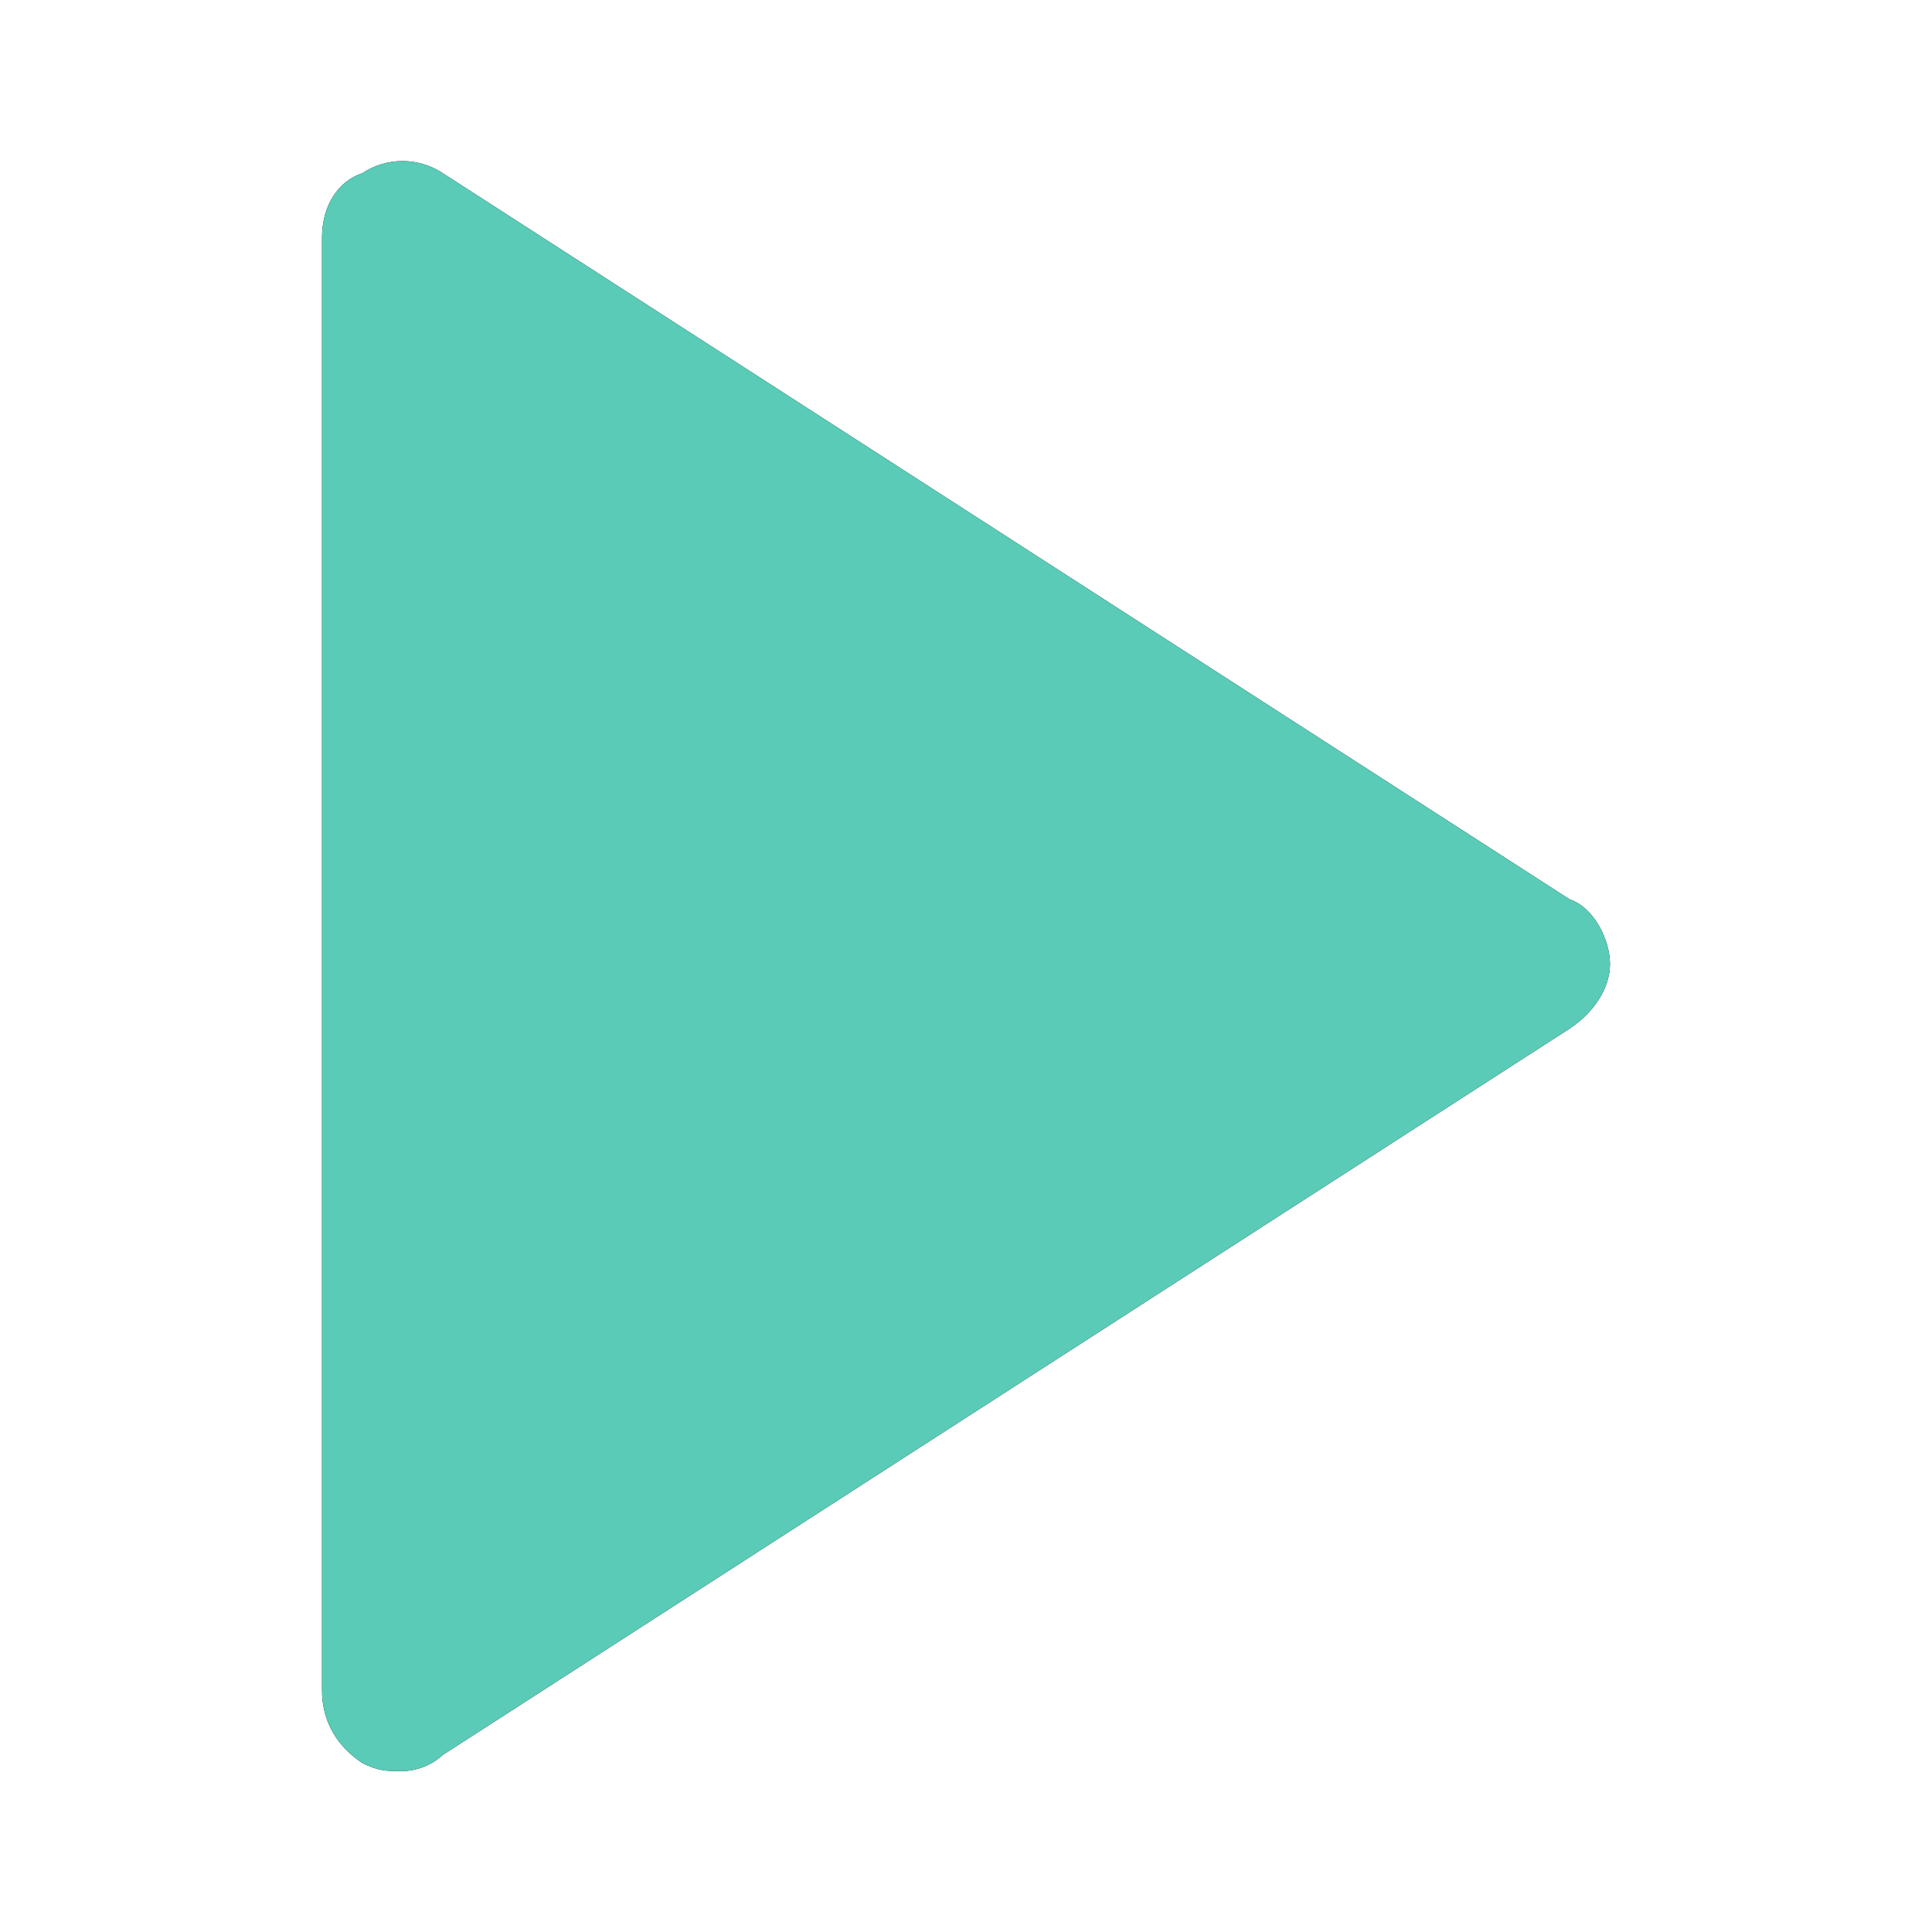
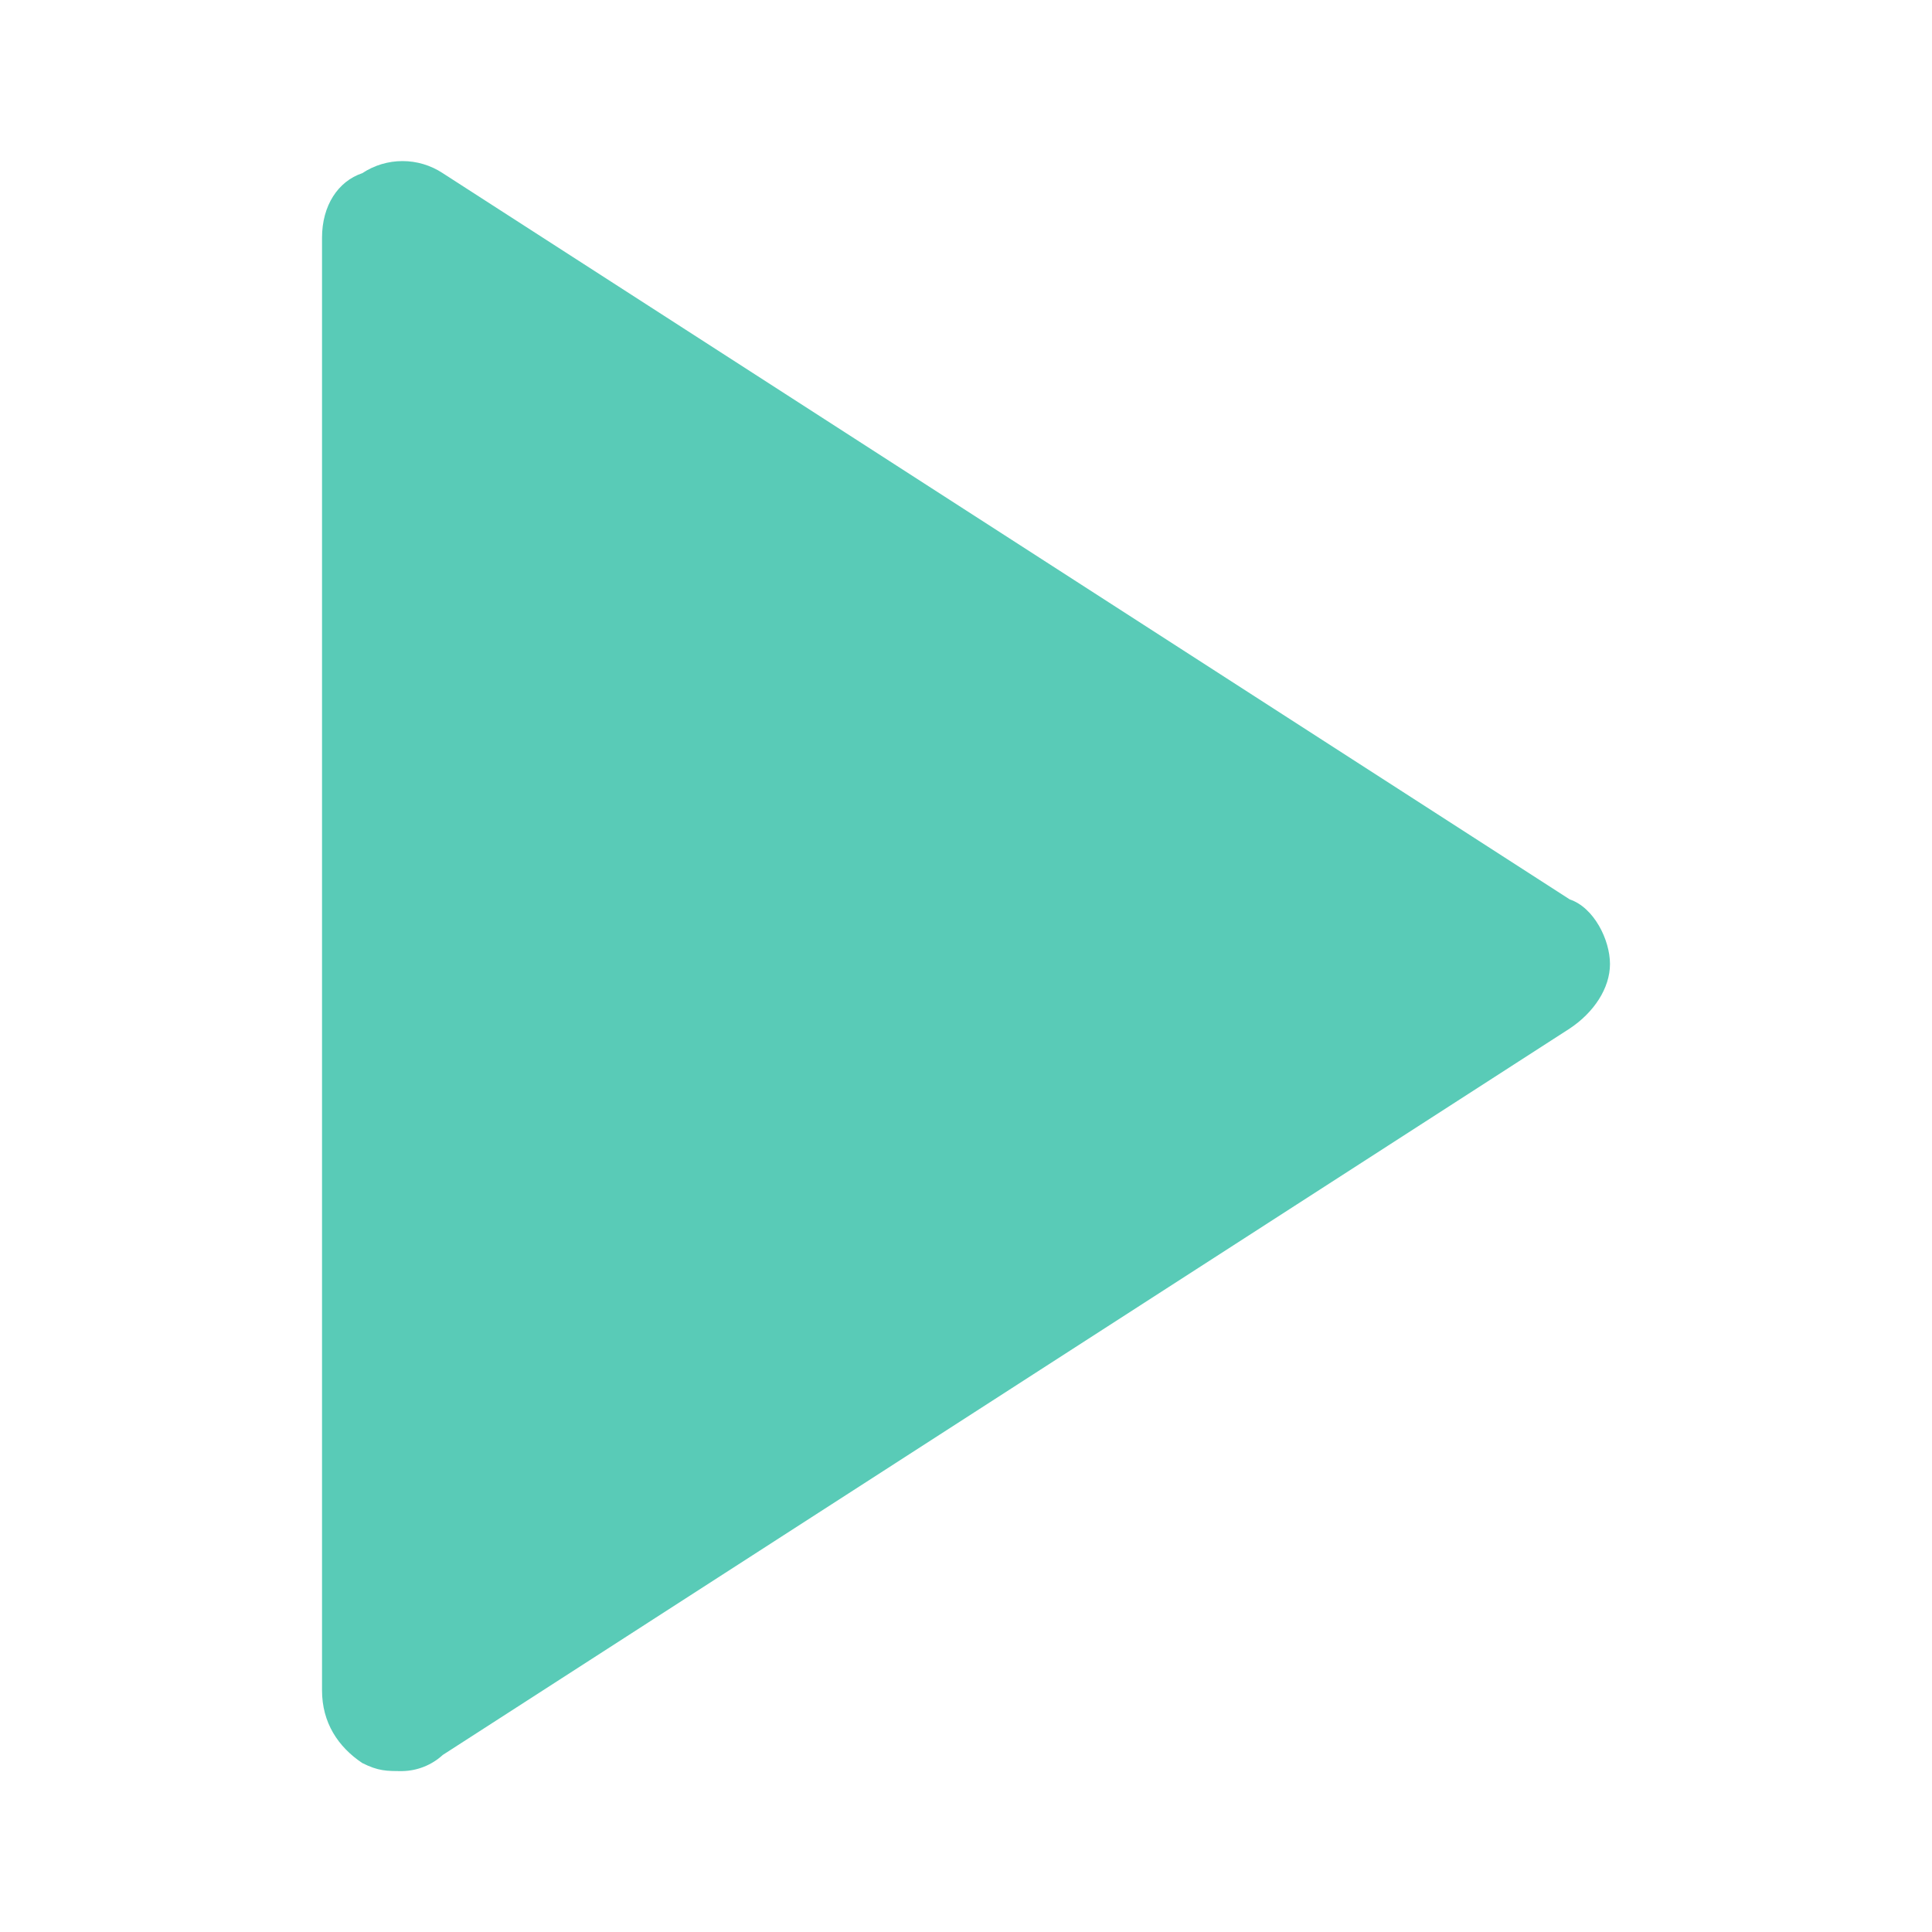
<svg xmlns="http://www.w3.org/2000/svg" xmlns:xlink="http://www.w3.org/1999/xlink" width="28" height="28" viewBox="0 0 28 28">
  <defs>
    <linearGradient id="b" x1="100%" x2="-.763%" y1="47.449%" y2="43.012%">
      <stop offset="0%" stop-color="#FFF" stop-opacity="0" />
      <stop offset="53.678%" stop-color="#FFF" />
      <stop offset="100%" stop-color="#FFF" stop-opacity="0" />
    </linearGradient>
    <path id="a" d="M0 0h1117v25H0z" />
    <linearGradient id="c" x1="50%" x2="53.623%" y1="91.393%" y2="9.997%">
      <stop offset="0%" stop-color="#F89096" />
      <stop offset="100%" stop-color="#B1B4E5" />
    </linearGradient>
    <linearGradient id="e" x1="71.508%" x2="31.776%" y1="70.54%" y2="74.04%">
      <stop offset="0%" stop-color="#88D1F1" />
      <stop offset="100%" stop-color="#B1B5E5" />
    </linearGradient>
    <linearGradient id="f" x1="33.951%" x2="70.183%" y1="53.616%" y2="57.995%">
      <stop offset="0%" stop-color="#F89096" />
      <stop offset="100%" stop-color="#B1B4E5" />
    </linearGradient>
    <linearGradient id="h" x1="100%" x2="1.677%" y1="47.449%" y2="47.449%">
      <stop offset="0%" stop-color="#FFF" />
      <stop offset="25.513%" stop-color="#FFF" stop-opacity=".089" />
      <stop offset="72.728%" stop-color="#FFF" stop-opacity="0" />
      <stop offset="100%" stop-color="#FFF" />
    </linearGradient>
    <path id="g" d="M-15-7.091h1138.363v25H-15z" />
    <linearGradient id="i" x1="100%" x2="0%" y1="50%" y2="50%">
      <stop offset="0%" stop-color="#88D1F1" />
      <stop offset="100%" stop-color="#B1B5E5" />
    </linearGradient>
    <filter id="j" width="141.6%" height="141.6%" x="-20.8%" y="-20.8%" filterUnits="objectBoundingBox">
      <feGaussianBlur in="SourceGraphic" stdDeviation="7.554" />
    </filter>
    <path id="k" d="M22.75 13.035L6.417 2.51a1.058 1.058 0 0 0-1.167 0c-.35.117-.583.468-.583.935v21.053c0 .468.233.819.583 1.053.233.117.35.117.583.117a.89.89 0 0 0 .584-.234L22.75 14.906c.35-.233.583-.584.583-.935 0-.351-.233-.819-.583-.936z" />
  </defs>
  <g fill="none" fill-rule="evenodd">
    <g transform="translate(-543 -4)">
      <mask id="d" fill="#fff">
        <use xlink:href="#a" />
      </mask>
      <use fill="url(#b)" xlink:href="#a" />
      <path fill="url(#c)" d="M156.803 2.964c113.762-.112 193.537 8.193 242.014 9.8 48.476 1.608 78.776-.062 109.074-1.731 30.298-1.67 67.666-2.597 125.233 1.855 57.567 4.452 115.003-5.955 115.003-5.955s21.231-4.1 77.851-3.969c57.393.134 63.696 4.927 78.862 6.842 15.165 1.916 29.022 6.702 226.1 6.702h351.384v1.211s-353.988.49-455.973.886c-78.37.305-105.84 3.619-115.95 5.535s-33.365 7.526-81.896 7.457c-48.53-.068-67.74-1.847-103.126-6.431-35.386-4.585-94.78-3.405-120.029-2.664-25.249.742-82.816 2.288-125.233-2.102s-84.836-3.153-110.083-1.484c-25.248 1.67-116.367 12.456-213.231 12.456C-1.424 31.245-49.835 18.73-49.835 15.674c0-3.055 66.191-12.985 206.638-12.71z" mask="url(#d)" opacity=".1" />
      <path fill="url(#e)" d="M-338.694 14.886s496.259.137 572.157-.521c75.898-.658 85.295-2.076 95.414-2.936 10.118-.86 46.984-5.263 91.8-5.314 44.816-.051 68.67 5.06 103.366 6.377 34.695 1.316 56.38-.05 78.066-1.417s48.43-2.126 89.632 1.518c41.203 3.644 81.68-3.745 81.68-3.745s14.756-2.849 49.55-2.936c34.796-.087 51.647 3.644 62.49 5.061 10.843 1.418 6.927 4.825 263.24 4.825h317.312v1.116s-427.315-.13-505.467 0c-56.138.093-63.88 3.246-71.116 4.663-7.236 1.417-23.853 5.568-58.55 5.517-34.697-.05-48.422-1.367-73.723-4.758-25.3-3.39-67.224-2.48-85.295-1.872-18.07.607-59.272 1.872-89.63-1.721-30.358-3.594-60.718-2.582-78.79-1.215-18.073 1.366-28.91 3.644-67.225 4.302-38.315.658-60.718-1.822-83.126-3.138-22.408-1.316-67.946-3.087-205.285-2.885-137.339.203-486.138.101-486.138.101l-.362-1.022z" mask="url(#d)" />
      <path fill="url(#f)" d="M-470.104 16.045s445.33-.286 533.45-.593c88.429-.308 115.017-1.68 128.956-2.415 23.359-1.23 49.18-4.325 90.096-4.153 60.9.256 53.415 4.147 94.267 5.384 55.894 1.692 133.477-4 182.695.359 30.045 2.66 74.984-.844 85.711-2.295 10.727-1.452 29.812-6.422 84.468-6.422 54.655 0 77.539 5.052 88.01 6.333 10.471 1.28 17.142 4.104 193.529 4.341 123.834.167 191.163.347 189.728.324l267.977-.863v1.347c-3.898 0-213.158.339-255.277.346-178.878.267-289.729.657-332.553 1.17-64.236.77-69.657 4.282-77.999 5.717-8.342 1.436-34.203 5.435-74.247 5.384-40.044-.05-58.26-2.39-87.52-5.823-18.353-2.153-41.783-2.534-62.64-1.92-20.855.616-74.936 2.128-116.79-1.23-49.22-3.948-80.398-2.365-104.279-1.179-21.69 1.077-28.364 2.256-67.572 2.717-27.026.318-45.76-.843-81.753-3.024-31.923-3.523-678.48-2.642-678.48-2.642l.223-.863z" mask="url(#d)" opacity=".4" />
      <use fill="url(#h)" xlink:href="#g" />
    </g>
    <path fill="#FFF" d="M-708 240H735V12H-708z" />
    <g transform="translate(-41 -41)">
      <circle cx="54.5" cy="54.5" r="54.5" fill="url(#i)" filter="url(#j)" opacity=".5" />
      <circle cx="55" cy="55" r="44" fill="#FFF" />
    </g>
    <g>
      <mask id="l" fill="#fff">
        <use xlink:href="#k" />
      </mask>
-       <use fill="#000" fill-rule="nonzero" xlink:href="#k" />
      <g fill="#59CBB7" mask="url(#l)">
        <path d="M0-.117h28v28H0z" />
      </g>
    </g>
  </g>
</svg>
